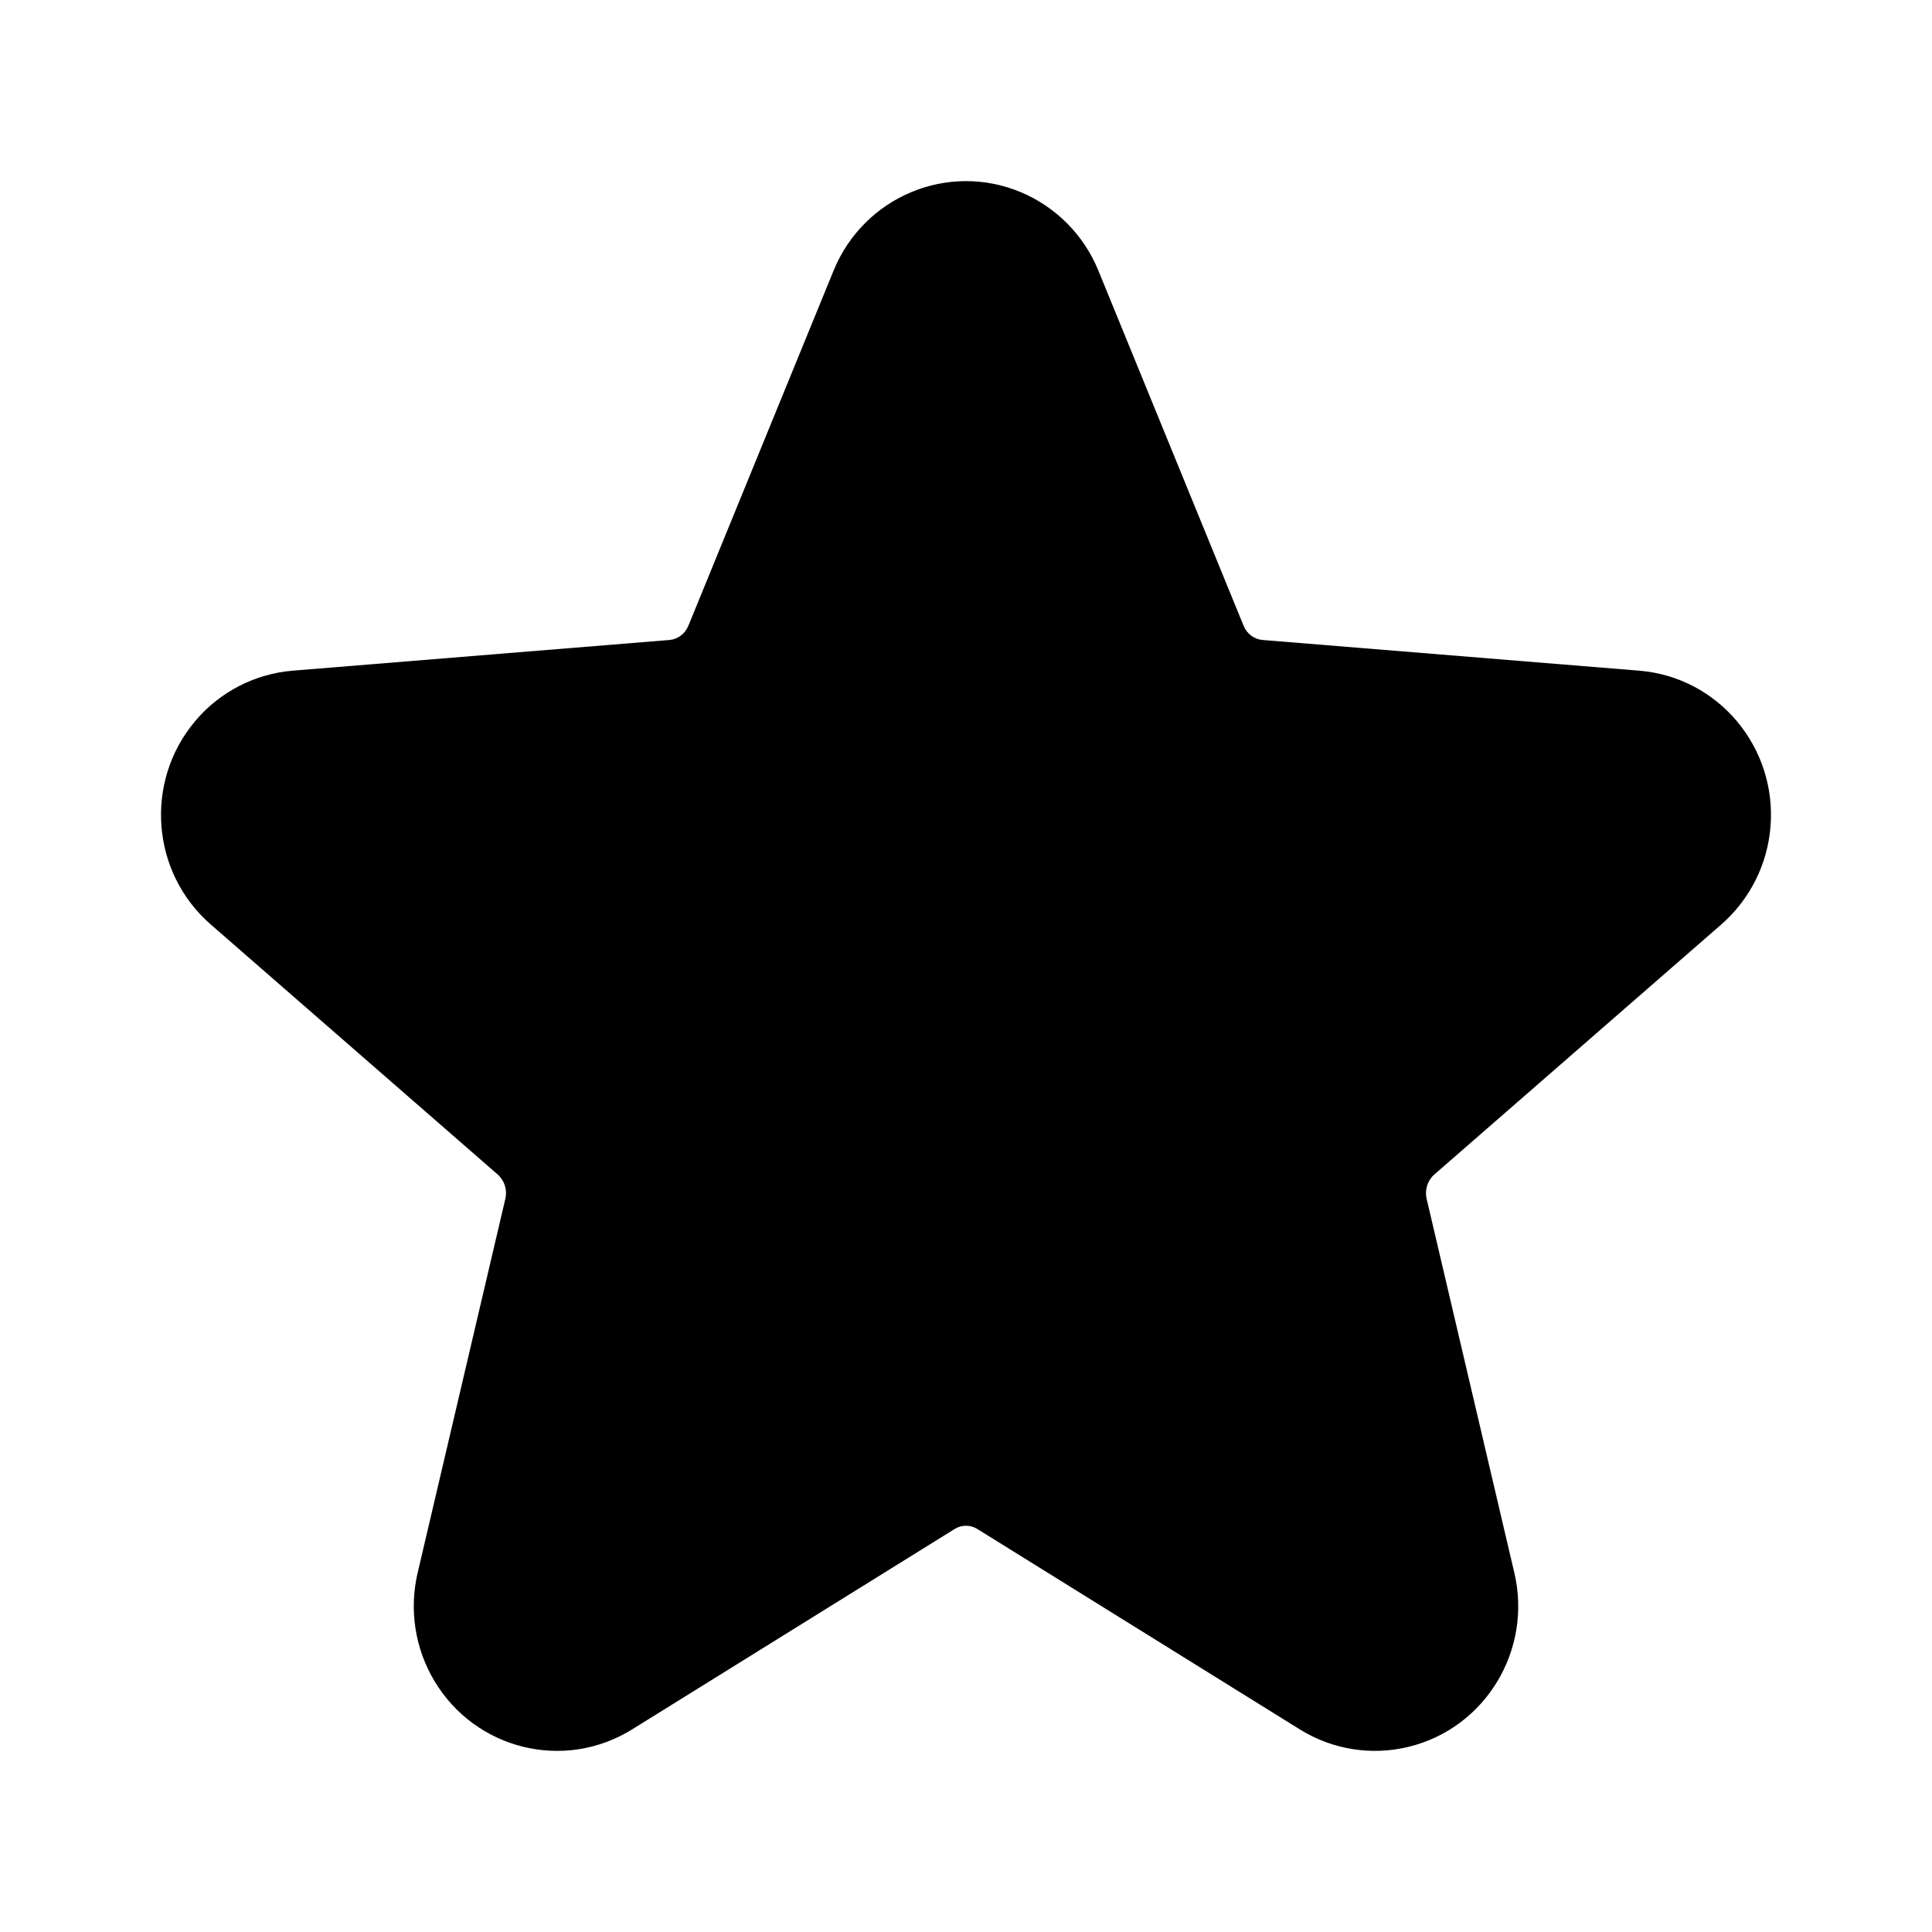
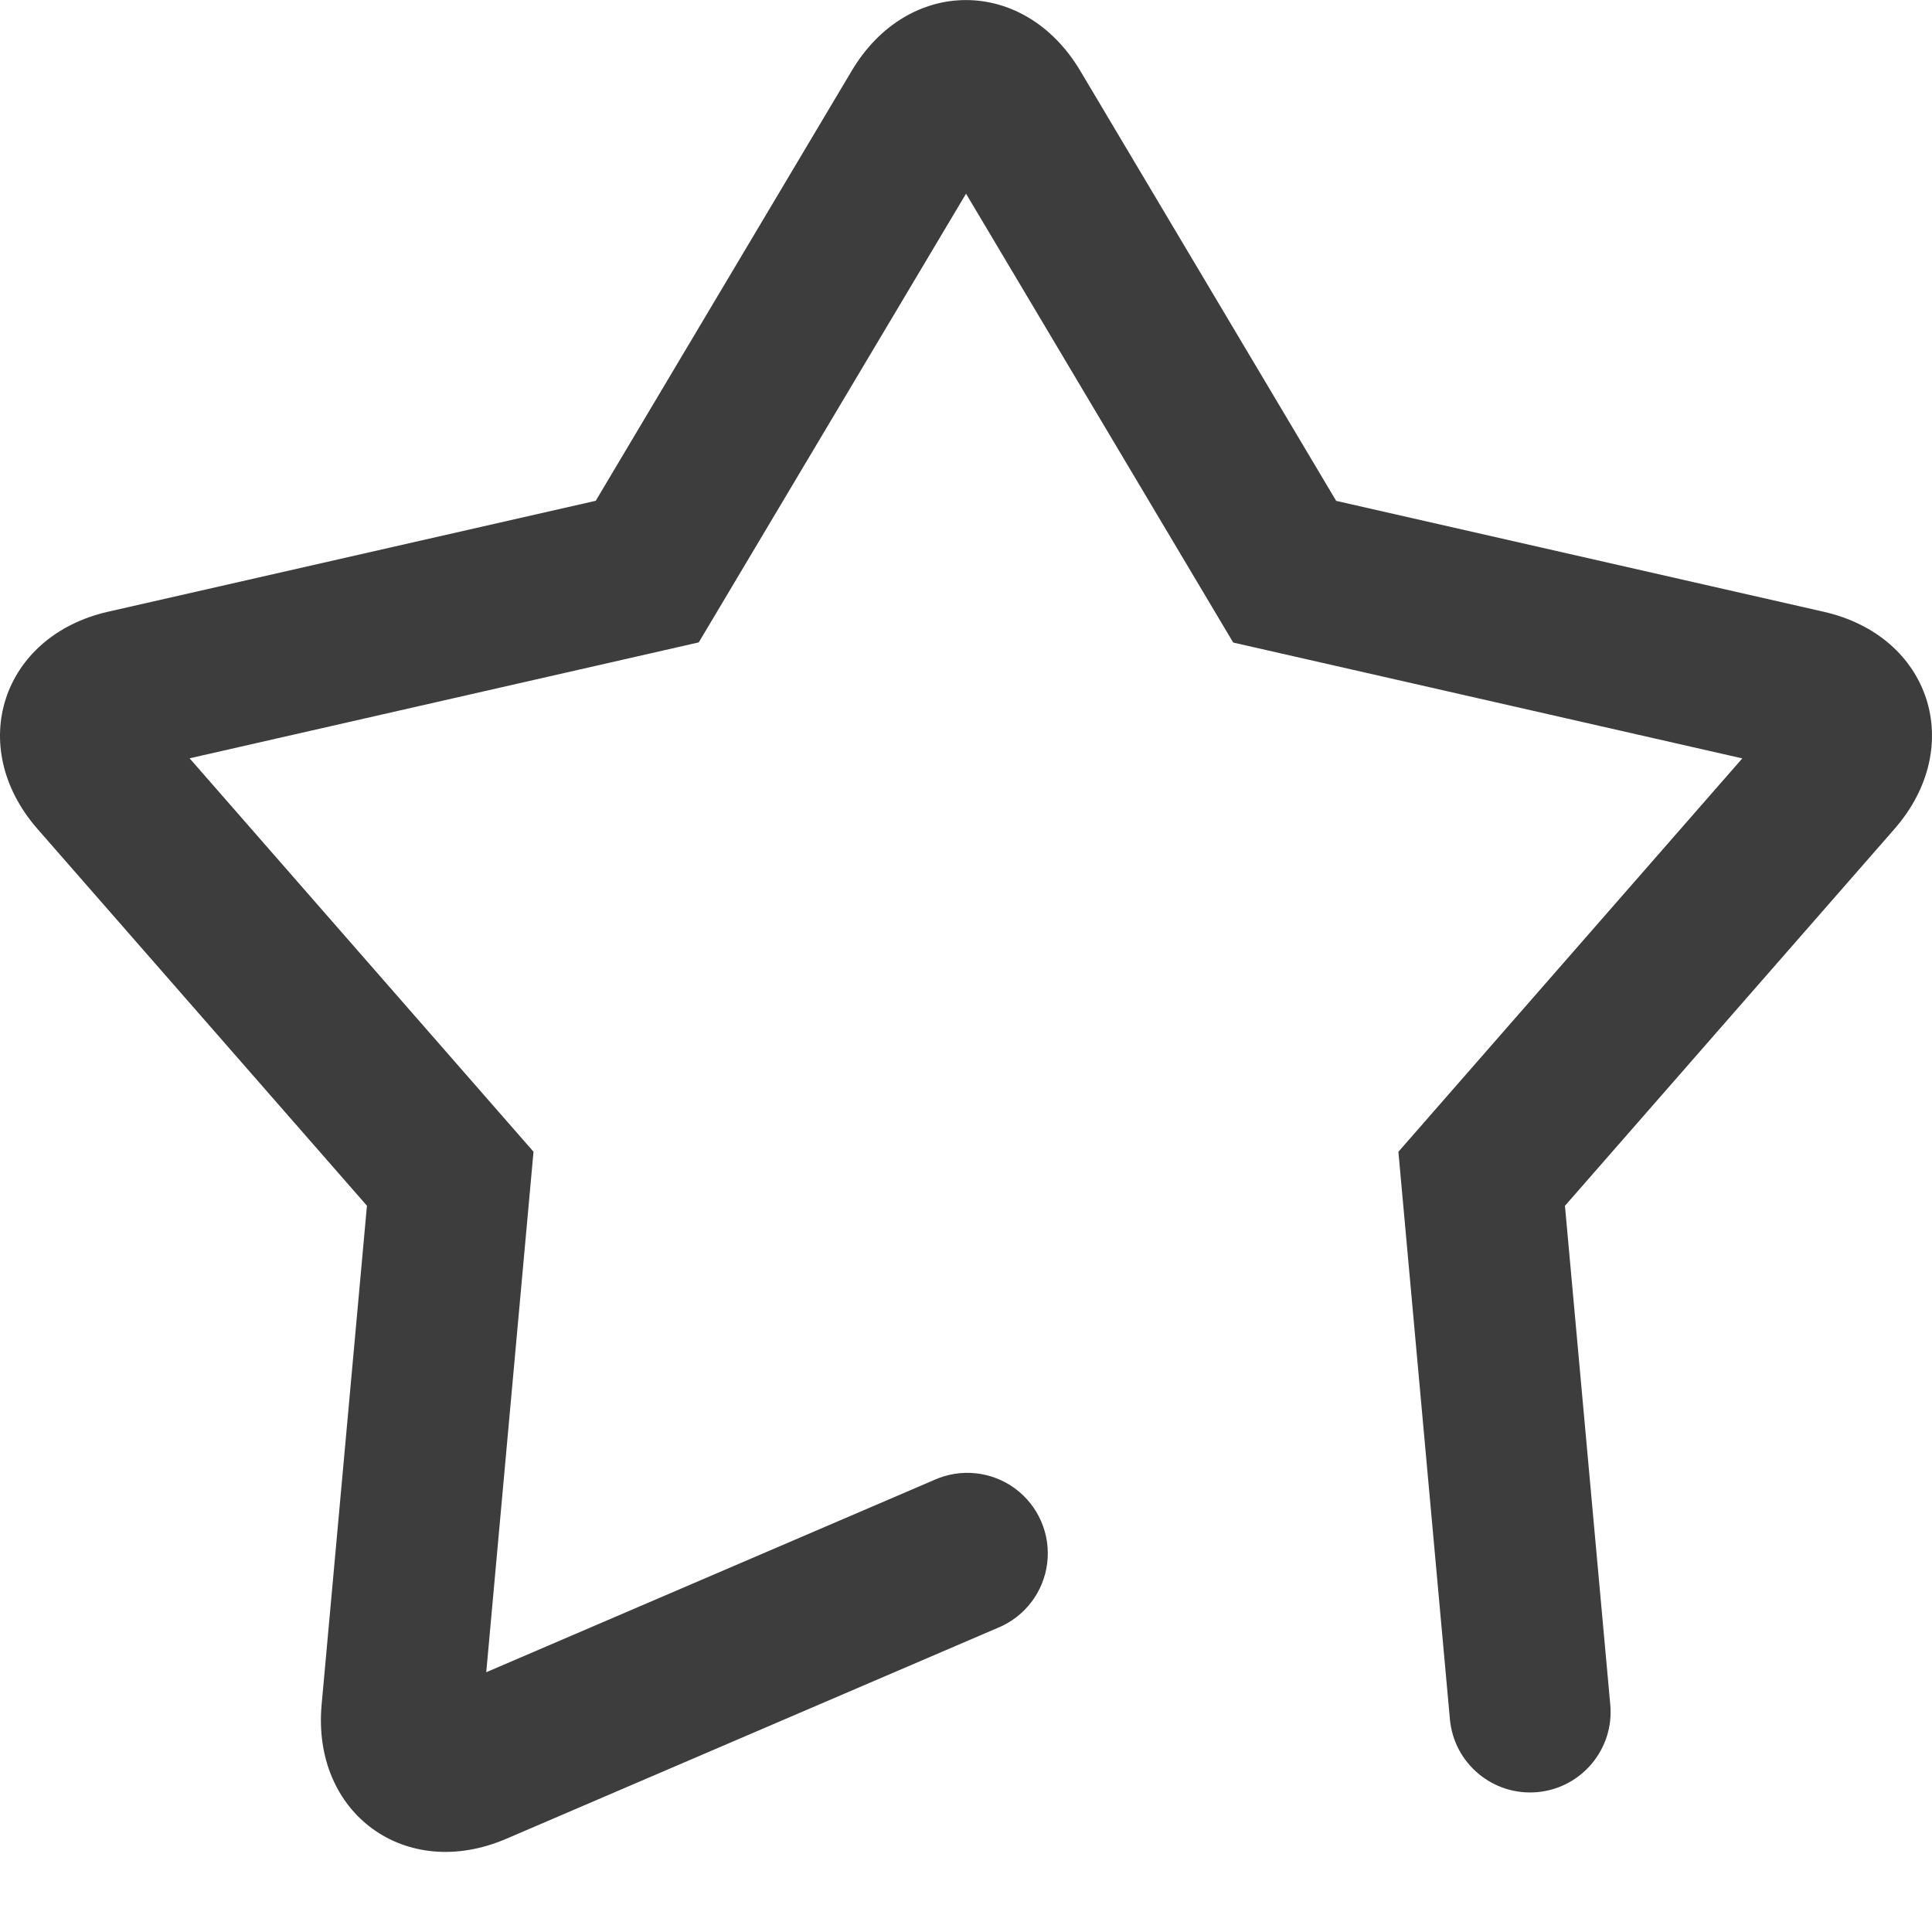
- <svg xmlns="http://www.w3.org/2000/svg" viewBox="0 0 1024 1024" width="200" height="200">
-   <path d="M335.008 916.629c-35.915 22.315-82.88 10.773-104.693-25.557a77.333 77.333 0 0 1-8.96-57.429l46.485-198.24a13.141 13.141 0 0 0-4.021-12.864l-152.16-132.587c-31.605-27.52-35.253-75.648-8.235-107.733a75.68 75.68 0 0 1 51.733-26.752L354.848 339.2c4.352-0.363 8.245-3.232 10.027-7.595l76.939-188.171c16.032-39.2 60.619-57.92 99.52-41.461a76.309 76.309 0 0 1 40.832 41.461l76.939 188.16c1.781 4.373 5.675 7.253 10.027 7.605l199.712 16.277c41.877 3.413 72.885 40.459 69.568 82.517a76.939 76.939 0 0 1-26.08 51.979l-152.16 132.587c-3.541 3.083-5.141 8.075-4.021 12.853l46.485 198.24c9.621 41.013-15.36 82.336-56.139 92.224a75.285 75.285 0 0 1-57.525-9.237l-170.976-106.24a11.296 11.296 0 0 0-12.011 0l-170.987 106.24z" />
+ <svg xmlns="http://www.w3.org/2000/svg" t="1789952327161" class="icon" viewBox="0 0 1024 1024" version="1.1" p-id="17845" width="200" height="200">
+   <path d="M282.767 610.432L100.495 401.92 370.361 340.48 512.015 102.656l141.611 237.909 269.824 61.397-182.272 208.512 27.307 300.757a42.667 42.667 0 0 0 84.992-7.723l-24.021-264.405 174.635-199.723c38.144-43.648 19.2-102.229-37.419-115.115l-258.475-58.795-135.68-228.011c-29.739-49.877-91.307-49.92-121.045 0L315.748 265.429 57.273 324.224C0.953 337.067-18.332 395.648 19.855 439.339l174.635 199.723-24.021 264.405c-5.248 57.771 44.544 94.037 97.877 71.125l260.48-111.787a42.667 42.667 0 1 0-33.707-78.379L257.721 886.315l25.045-275.883z" fill="#3D3D3D" p-id="17846" />
</svg>
